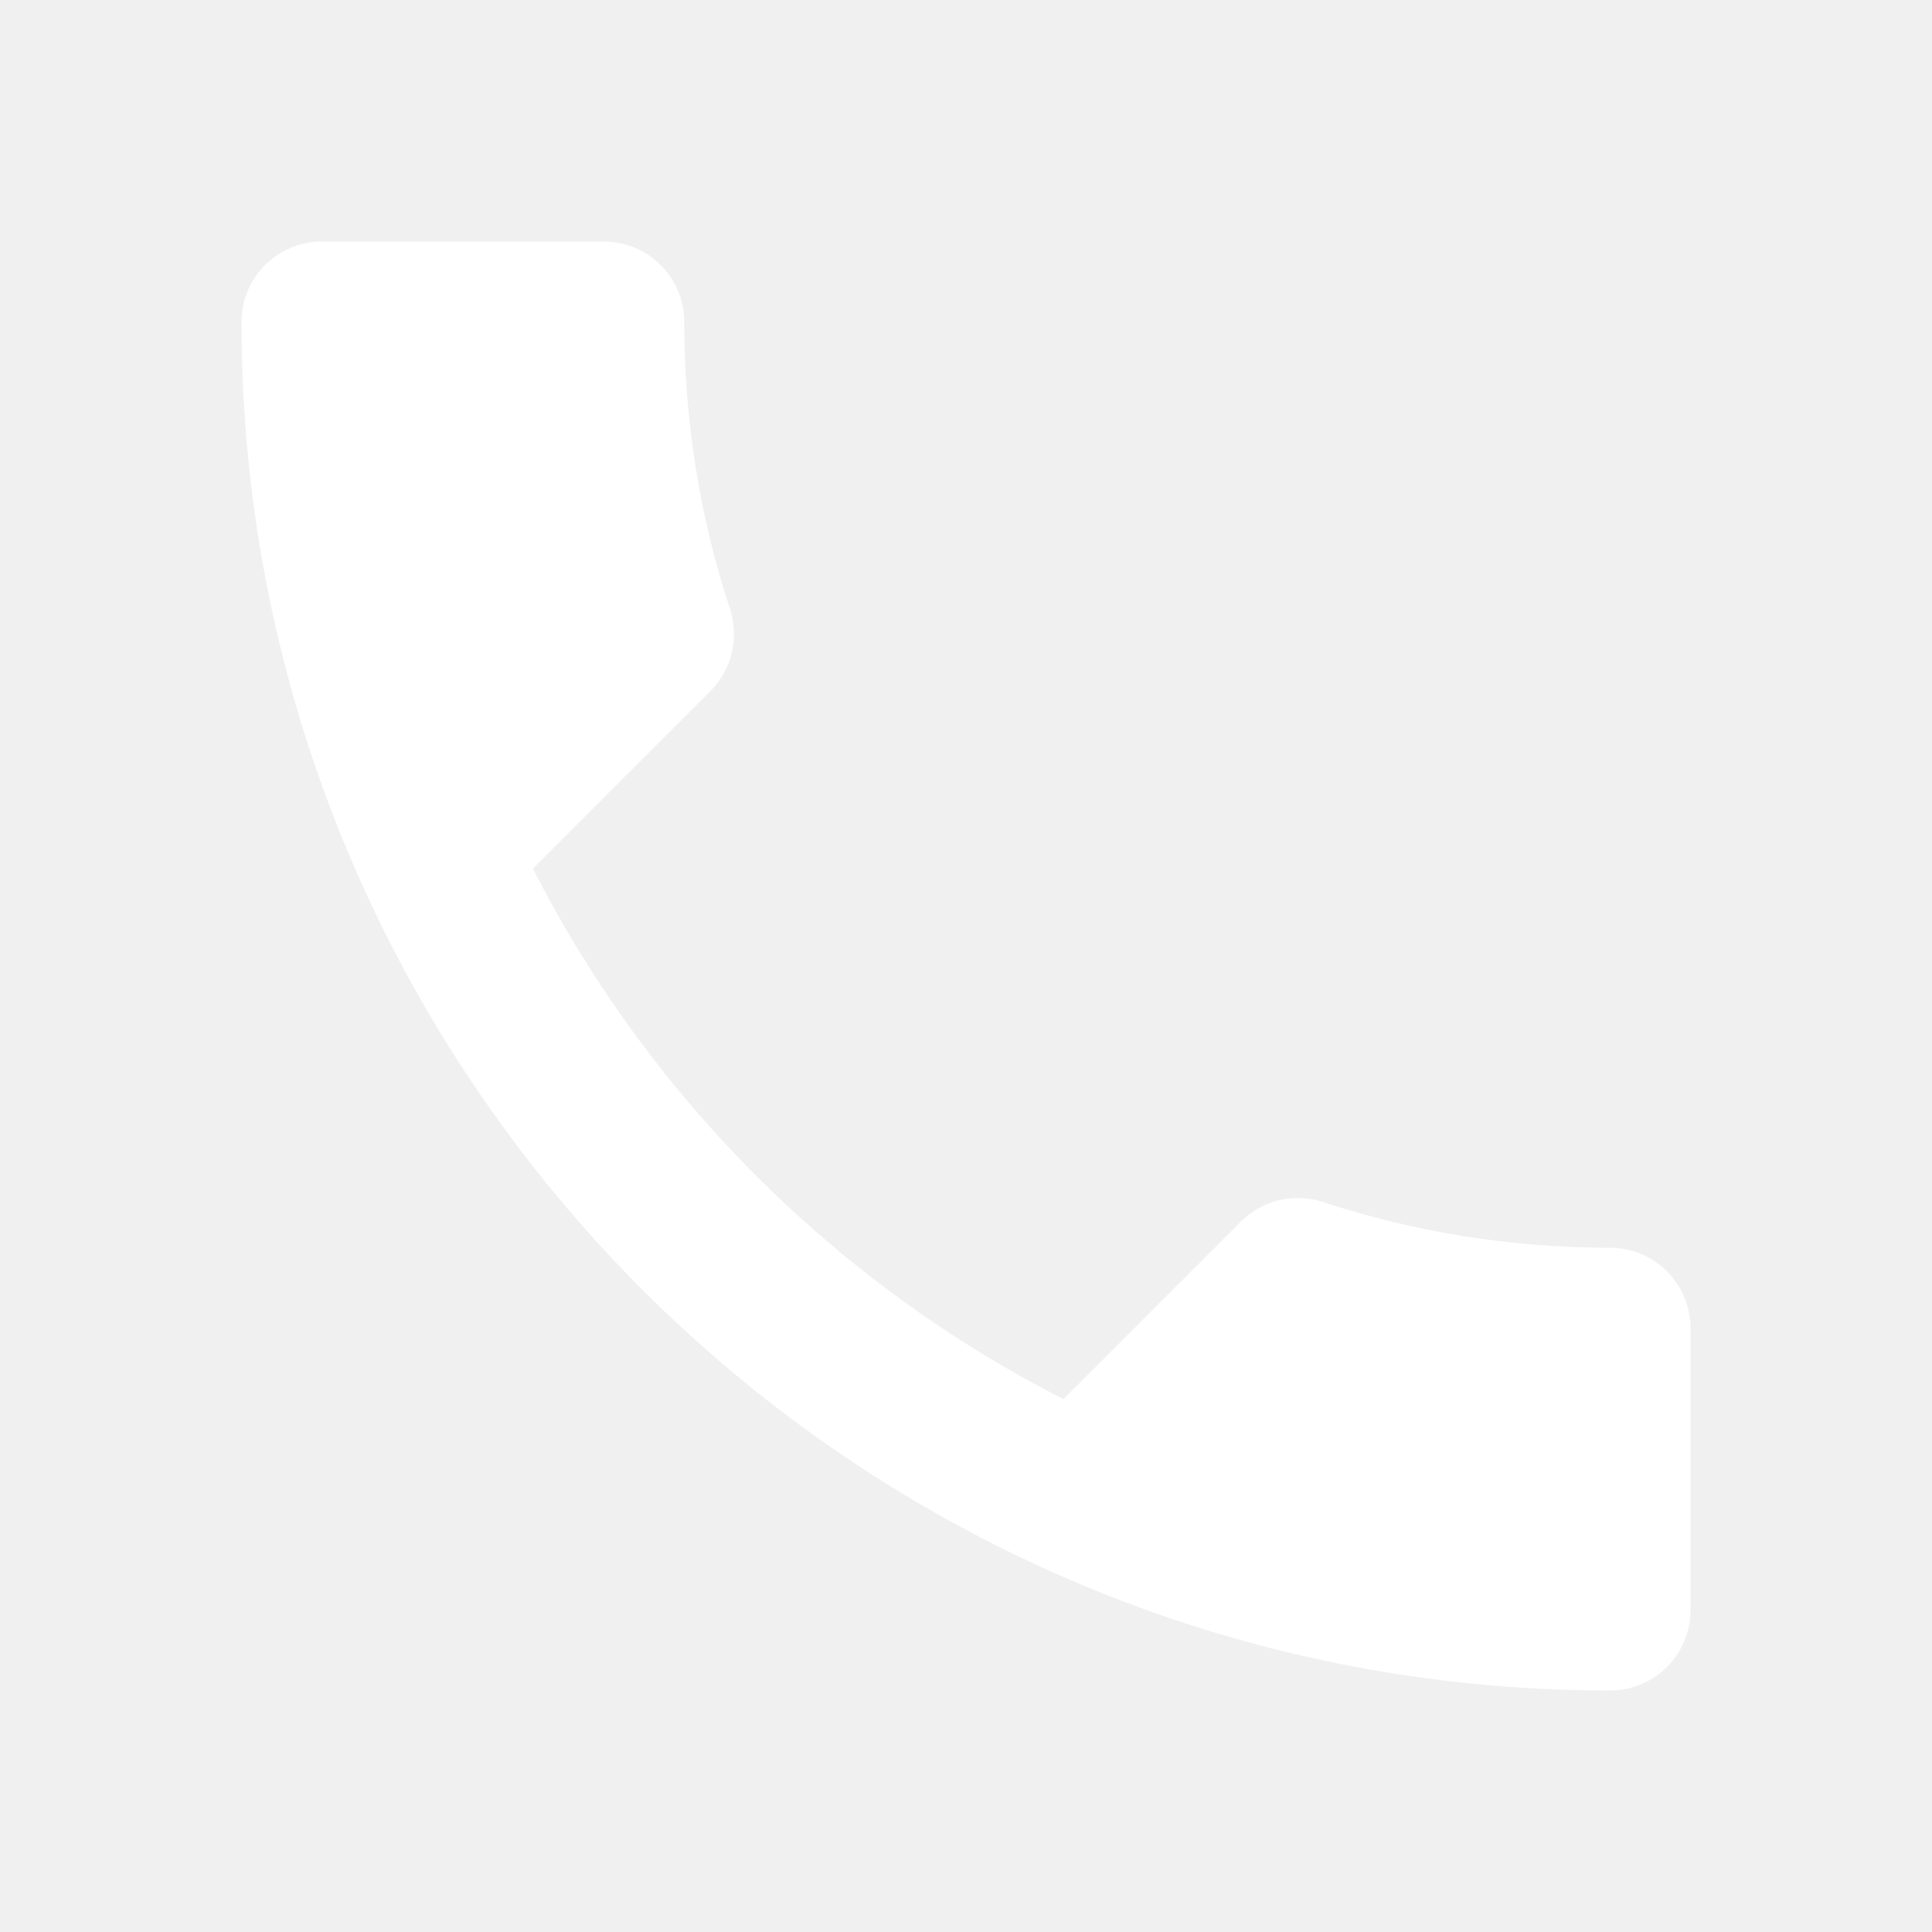
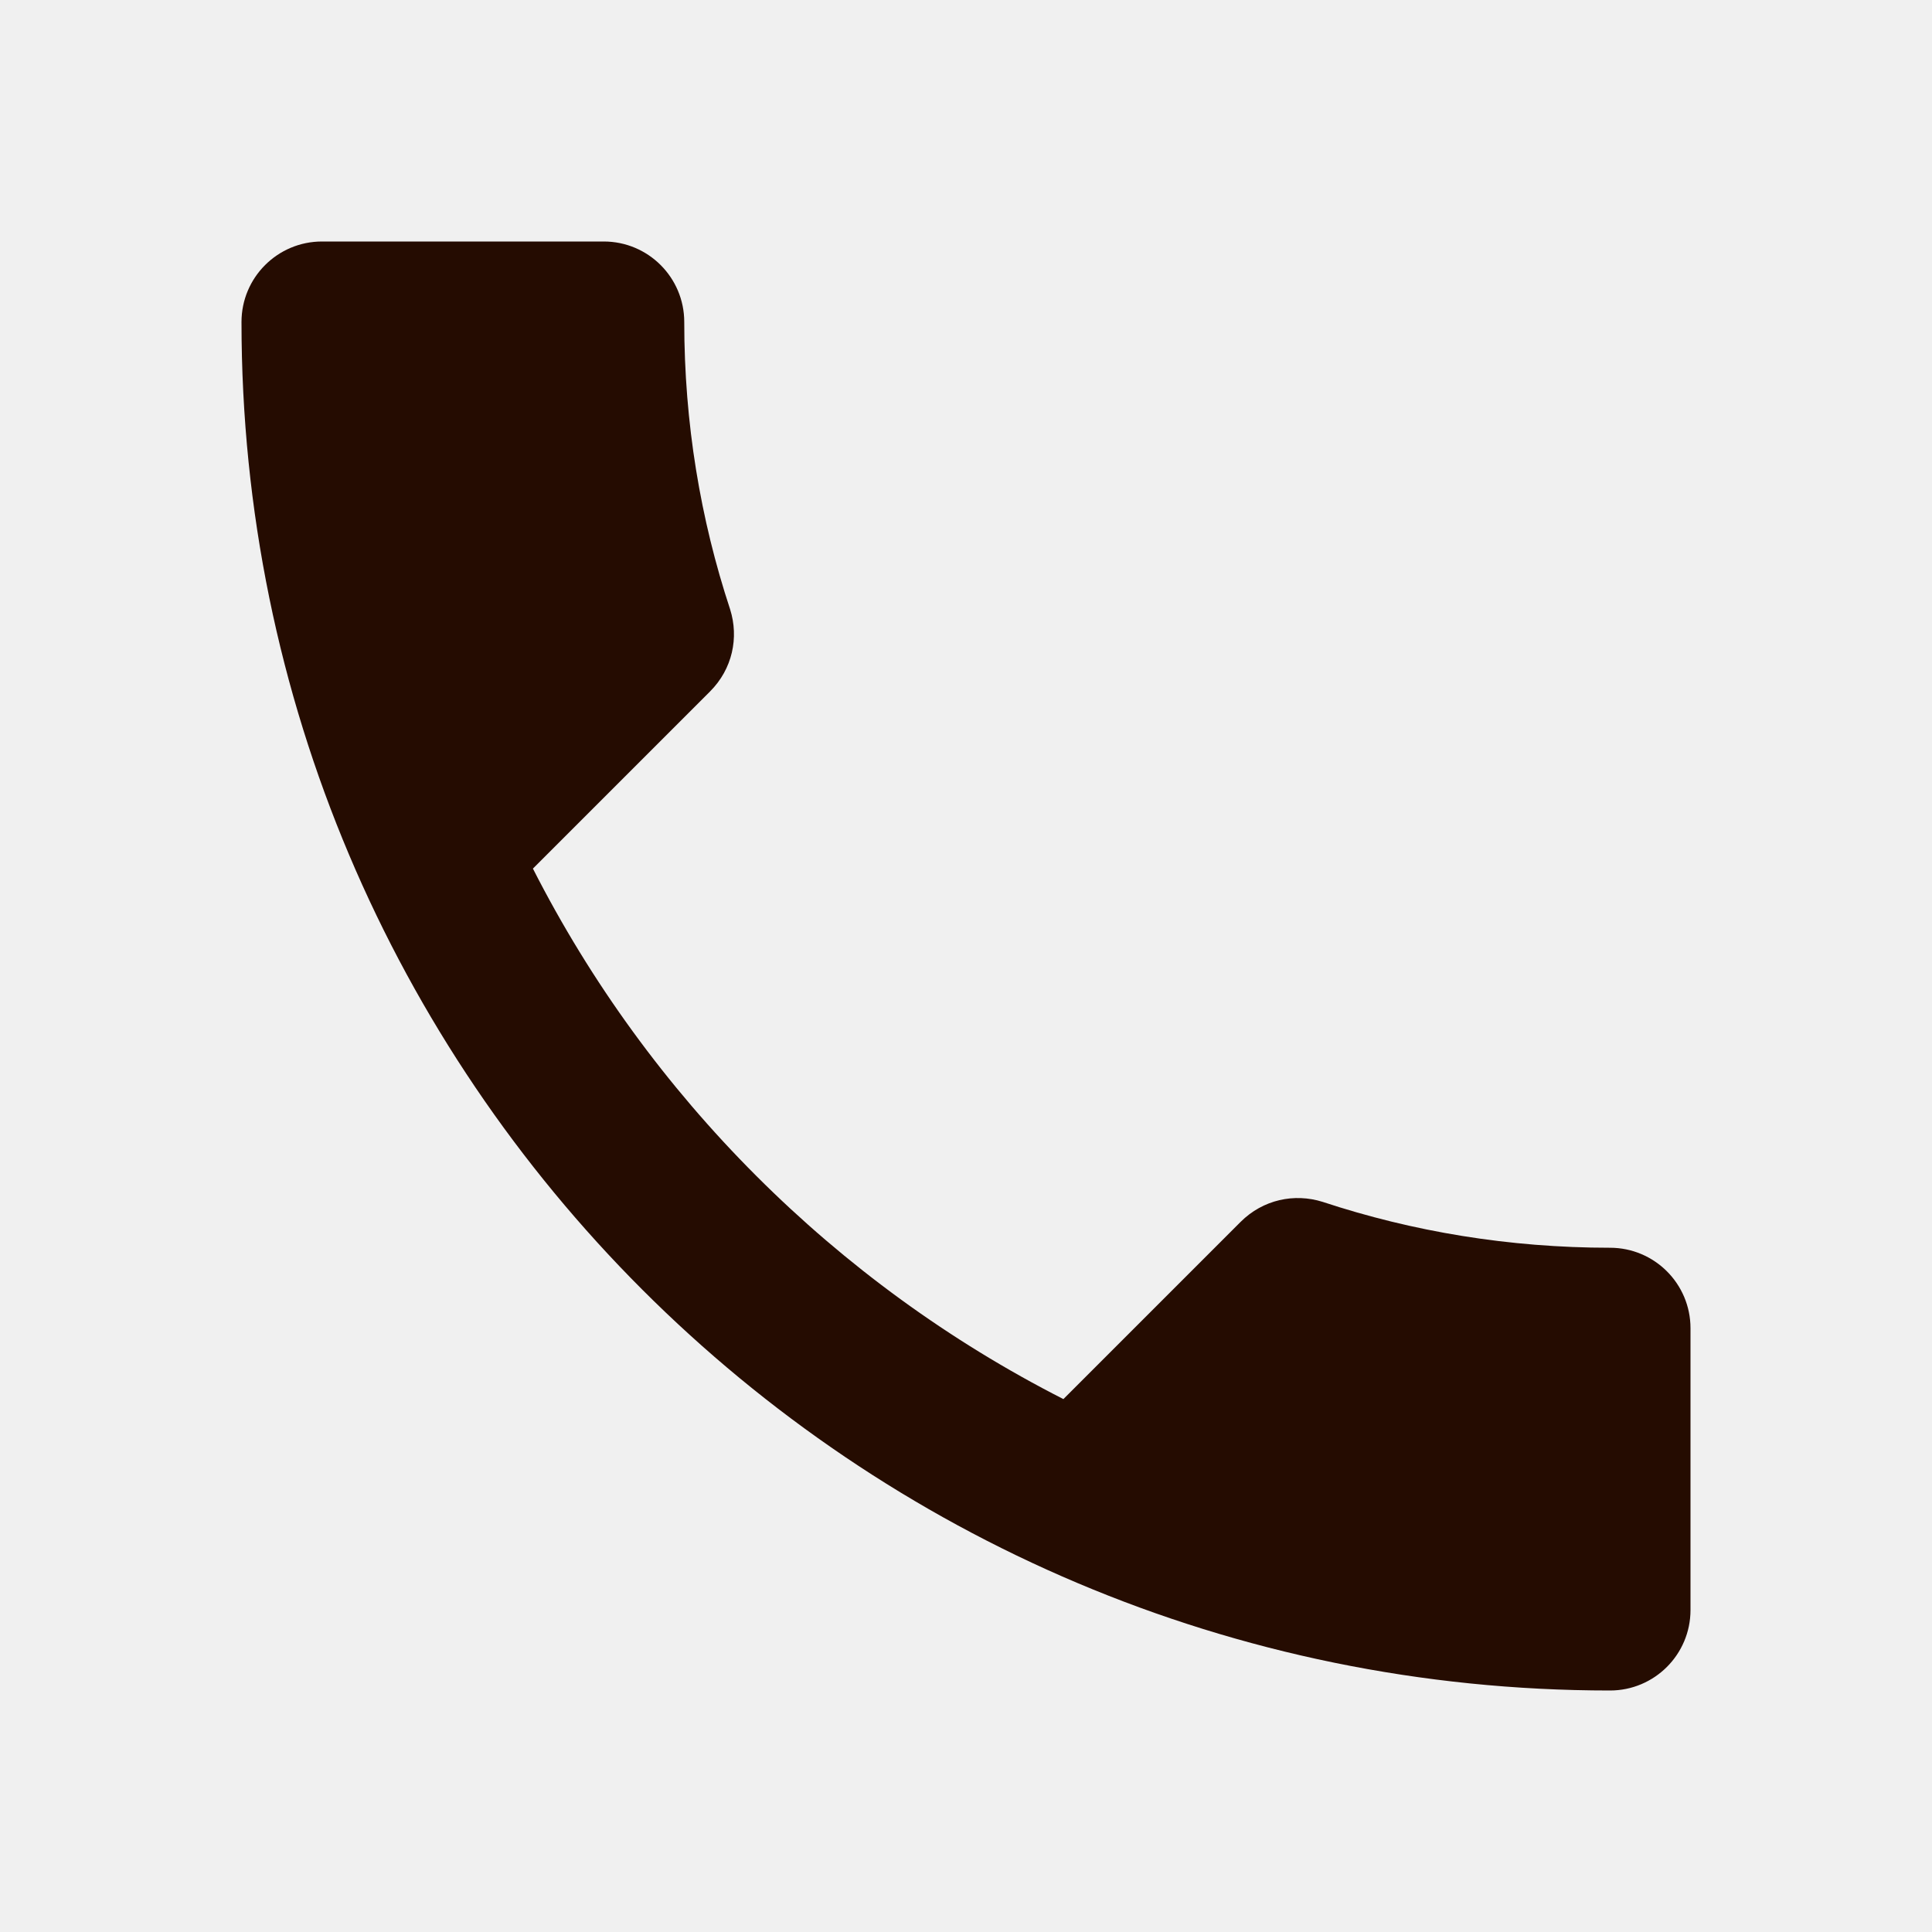
<svg xmlns="http://www.w3.org/2000/svg" viewBox="0 0 24 24">
-   <path d="M6.62,10.79C8.06,13.62 10.38,15.94 13.21,17.38L15.41,15.18C15.69,14.9 16.08,14.82 16.43,14.93C17.55,15.3 18.75,15.5 20,15.5A1,1 0 0,1 21,16.5V20A1,1 0 0,1 20,21A17,17 0 0,1 3,4A1,1 0 0,1 4,3H7.5A1,1 0 0,1 8.5,4C8.5,5.25 8.7,6.45 9.07,7.57C9.18,7.92 9.1,8.31 8.82,8.59L6.62,10.79Z" fill="#ffffff" />
+   <path d="M6.62,10.79C8.06,13.62 10.38,15.94 13.21,17.38L15.41,15.18C15.69,14.9 16.08,14.82 16.43,14.93C17.55,15.3 18.75,15.5 20,15.5A1,1 0 0,1 21,16.5V20A1,1 0 0,1 20,21A17,17 0 0,1 3,4A1,1 0 0,1 4,3H7.5A1,1 0 0,1 8.5,4C8.5,5.25 8.7,6.45 9.07,7.57C9.18,7.92 9.1,8.31 8.82,8.59L6.62,10.79Z" fill="#250c01" />
</svg>
